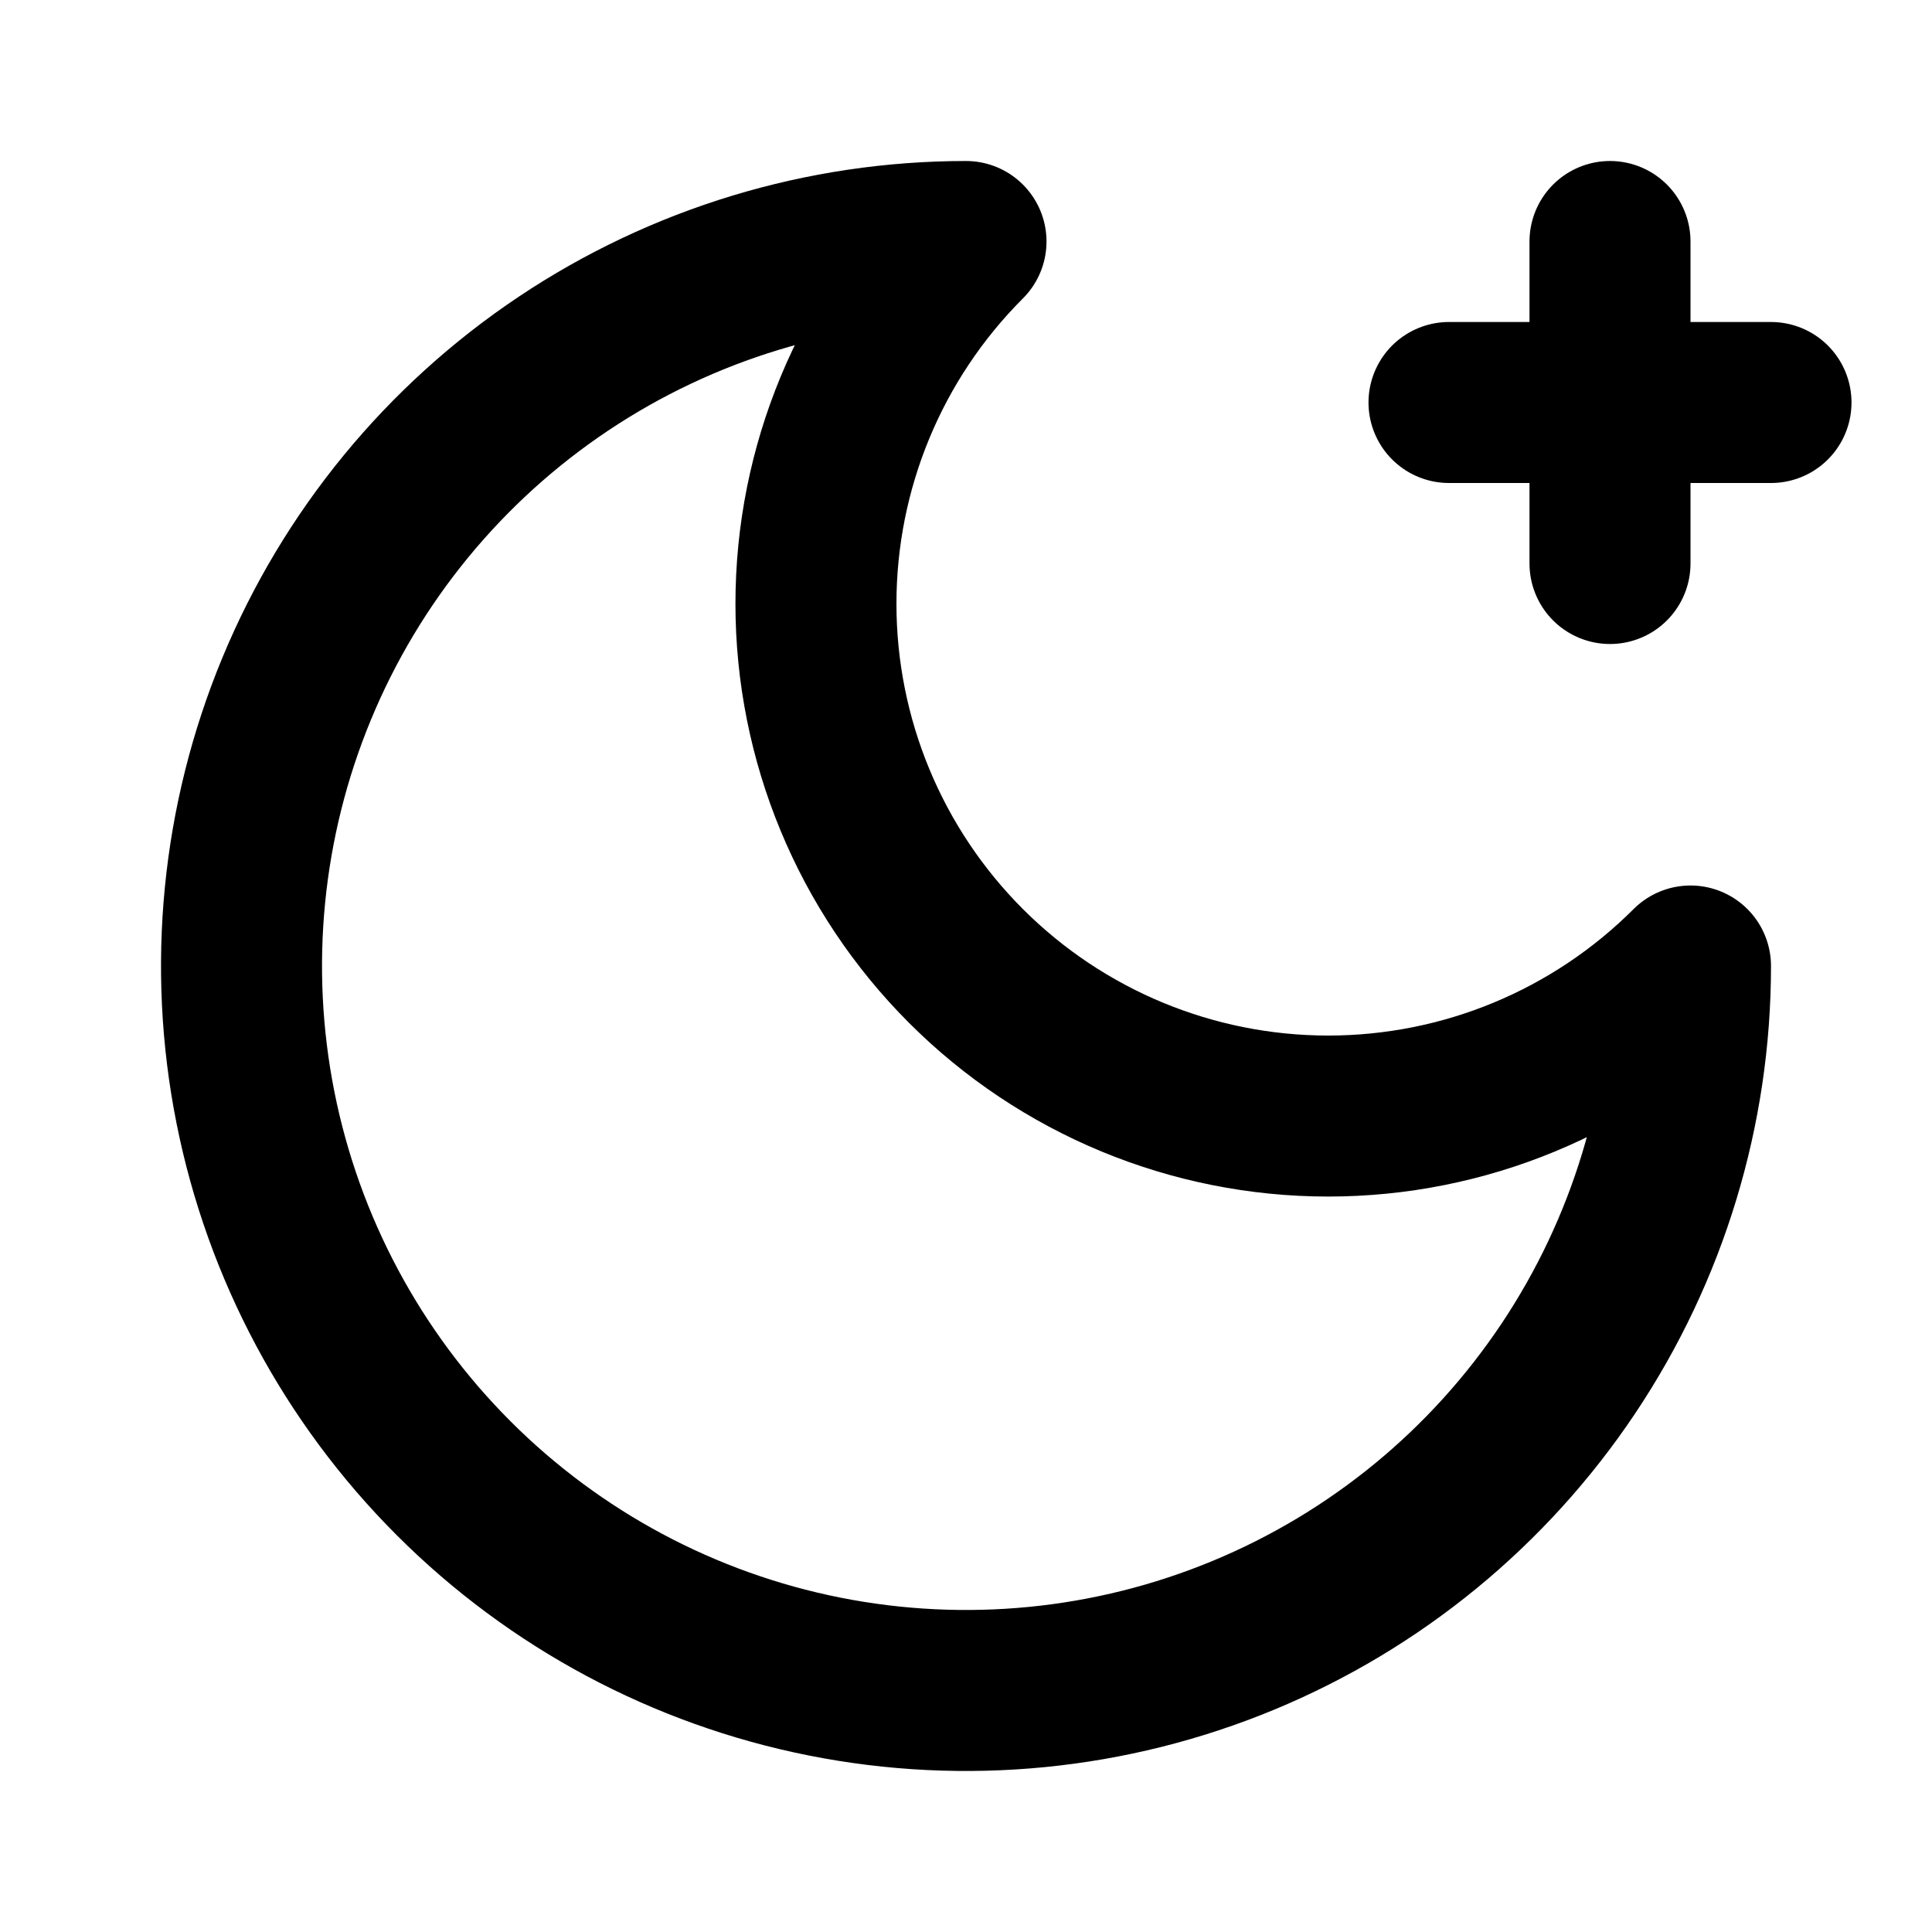
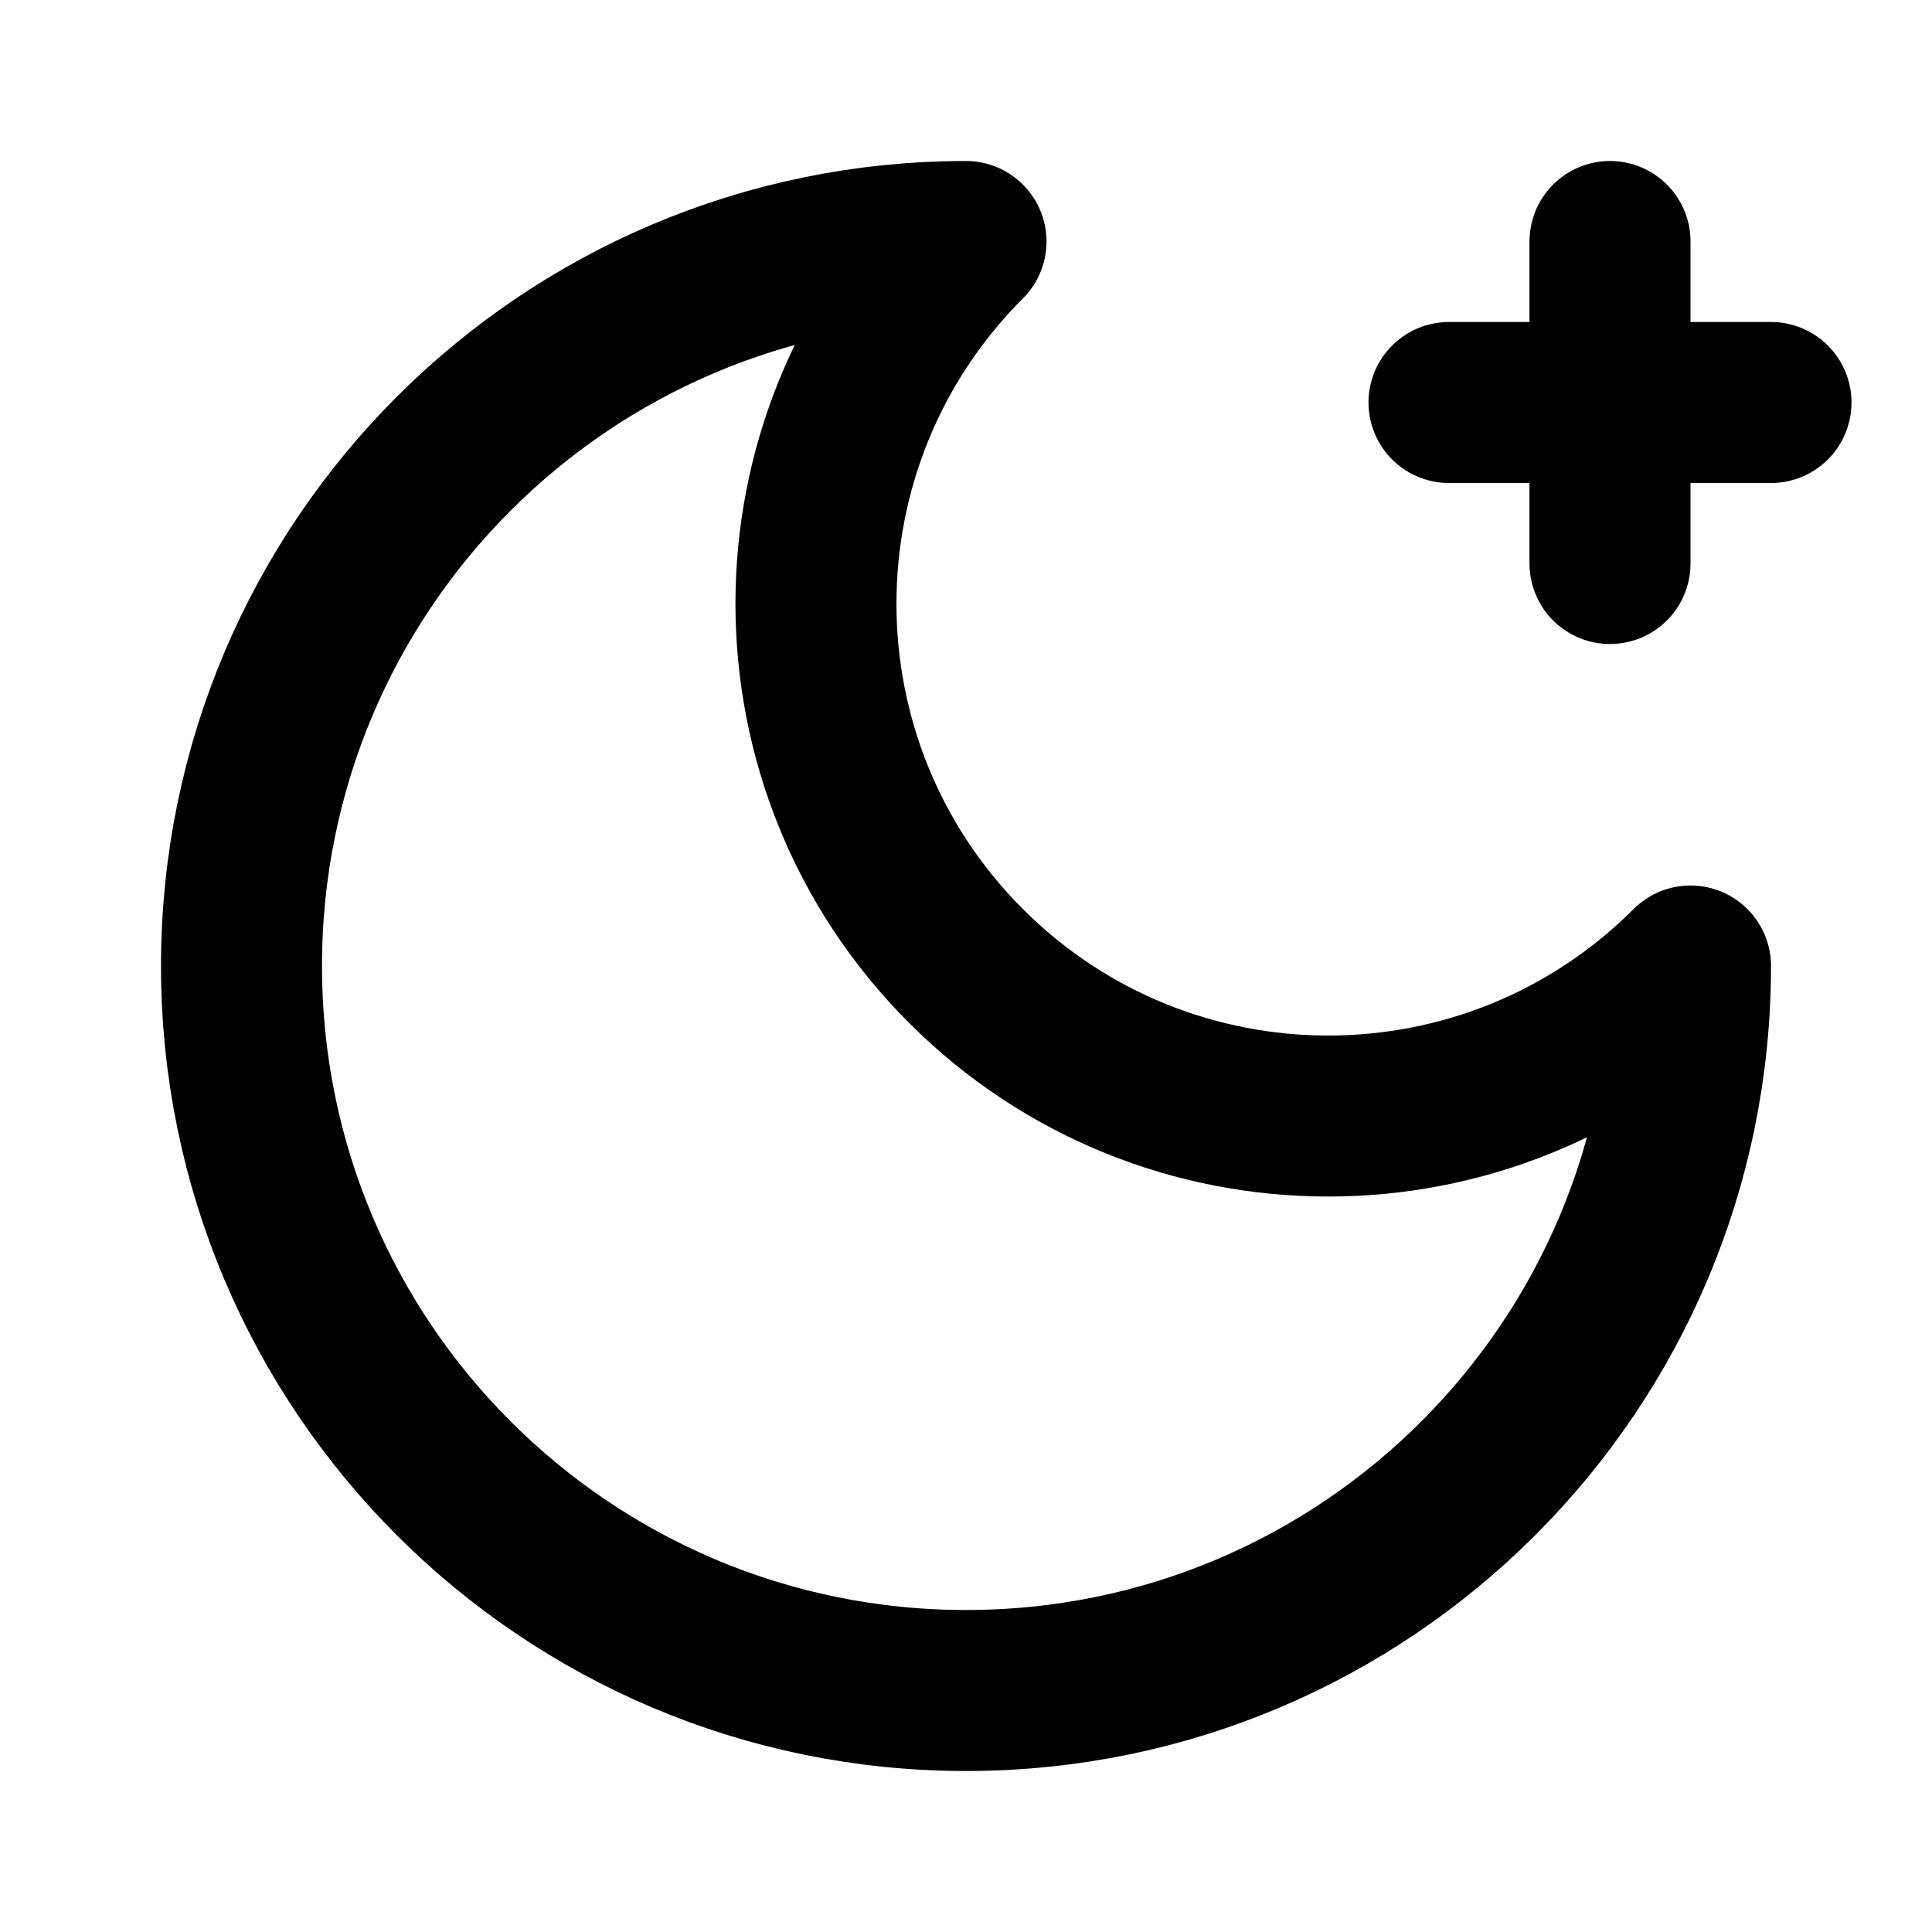
- <svg xmlns="http://www.w3.org/2000/svg" width="24" height="24" viewBox="0 0 24 24" fill="none">
-   <path d="M12 3C10.806 4.193 10.136 5.812 10.136 7.5C10.136 9.188 10.806 10.806 12 12C13.194 13.194 14.812 13.864 16.5 13.864C18.188 13.864 19.806 13.194 21 12C21 13.78 20.472 15.52 19.483 17C18.494 18.48 17.089 19.634 15.444 20.315C13.8 20.996 11.99 21.174 10.244 20.827C8.498 20.48 6.895 19.623 5.636 18.364C4.377 17.105 3.52 15.502 3.173 13.756C2.826 12.01 3.004 10.2 3.685 8.556C4.366 6.911 5.52 5.506 7 4.517C8.48 3.528 10.22 3 12 3Z" stroke="black" stroke-width="2" stroke-linecap="round" stroke-linejoin="round" />
-   <path d="M20 3V7" stroke="black" stroke-width="2" stroke-linecap="round" stroke-linejoin="round" />
-   <path d="M22 5H18" stroke="black" stroke-width="2" stroke-linecap="round" stroke-linejoin="round" />
+ <svg xmlns="http://www.w3.org/2000/svg" width="24" height="24" viewBox="0 0 24 24" fill="none" stroke="currentColor" stroke-width="2" stroke-linecap="round" stroke-linejoin="round" class="lucide lucide-moon-star">
+   <path d="M12 3a6 6 0 0 0 9 9 9 9 0 1 1-9-9" />
+   <path d="M20 3v4" />
+   <path d="M22 5h-4" />
</svg>
